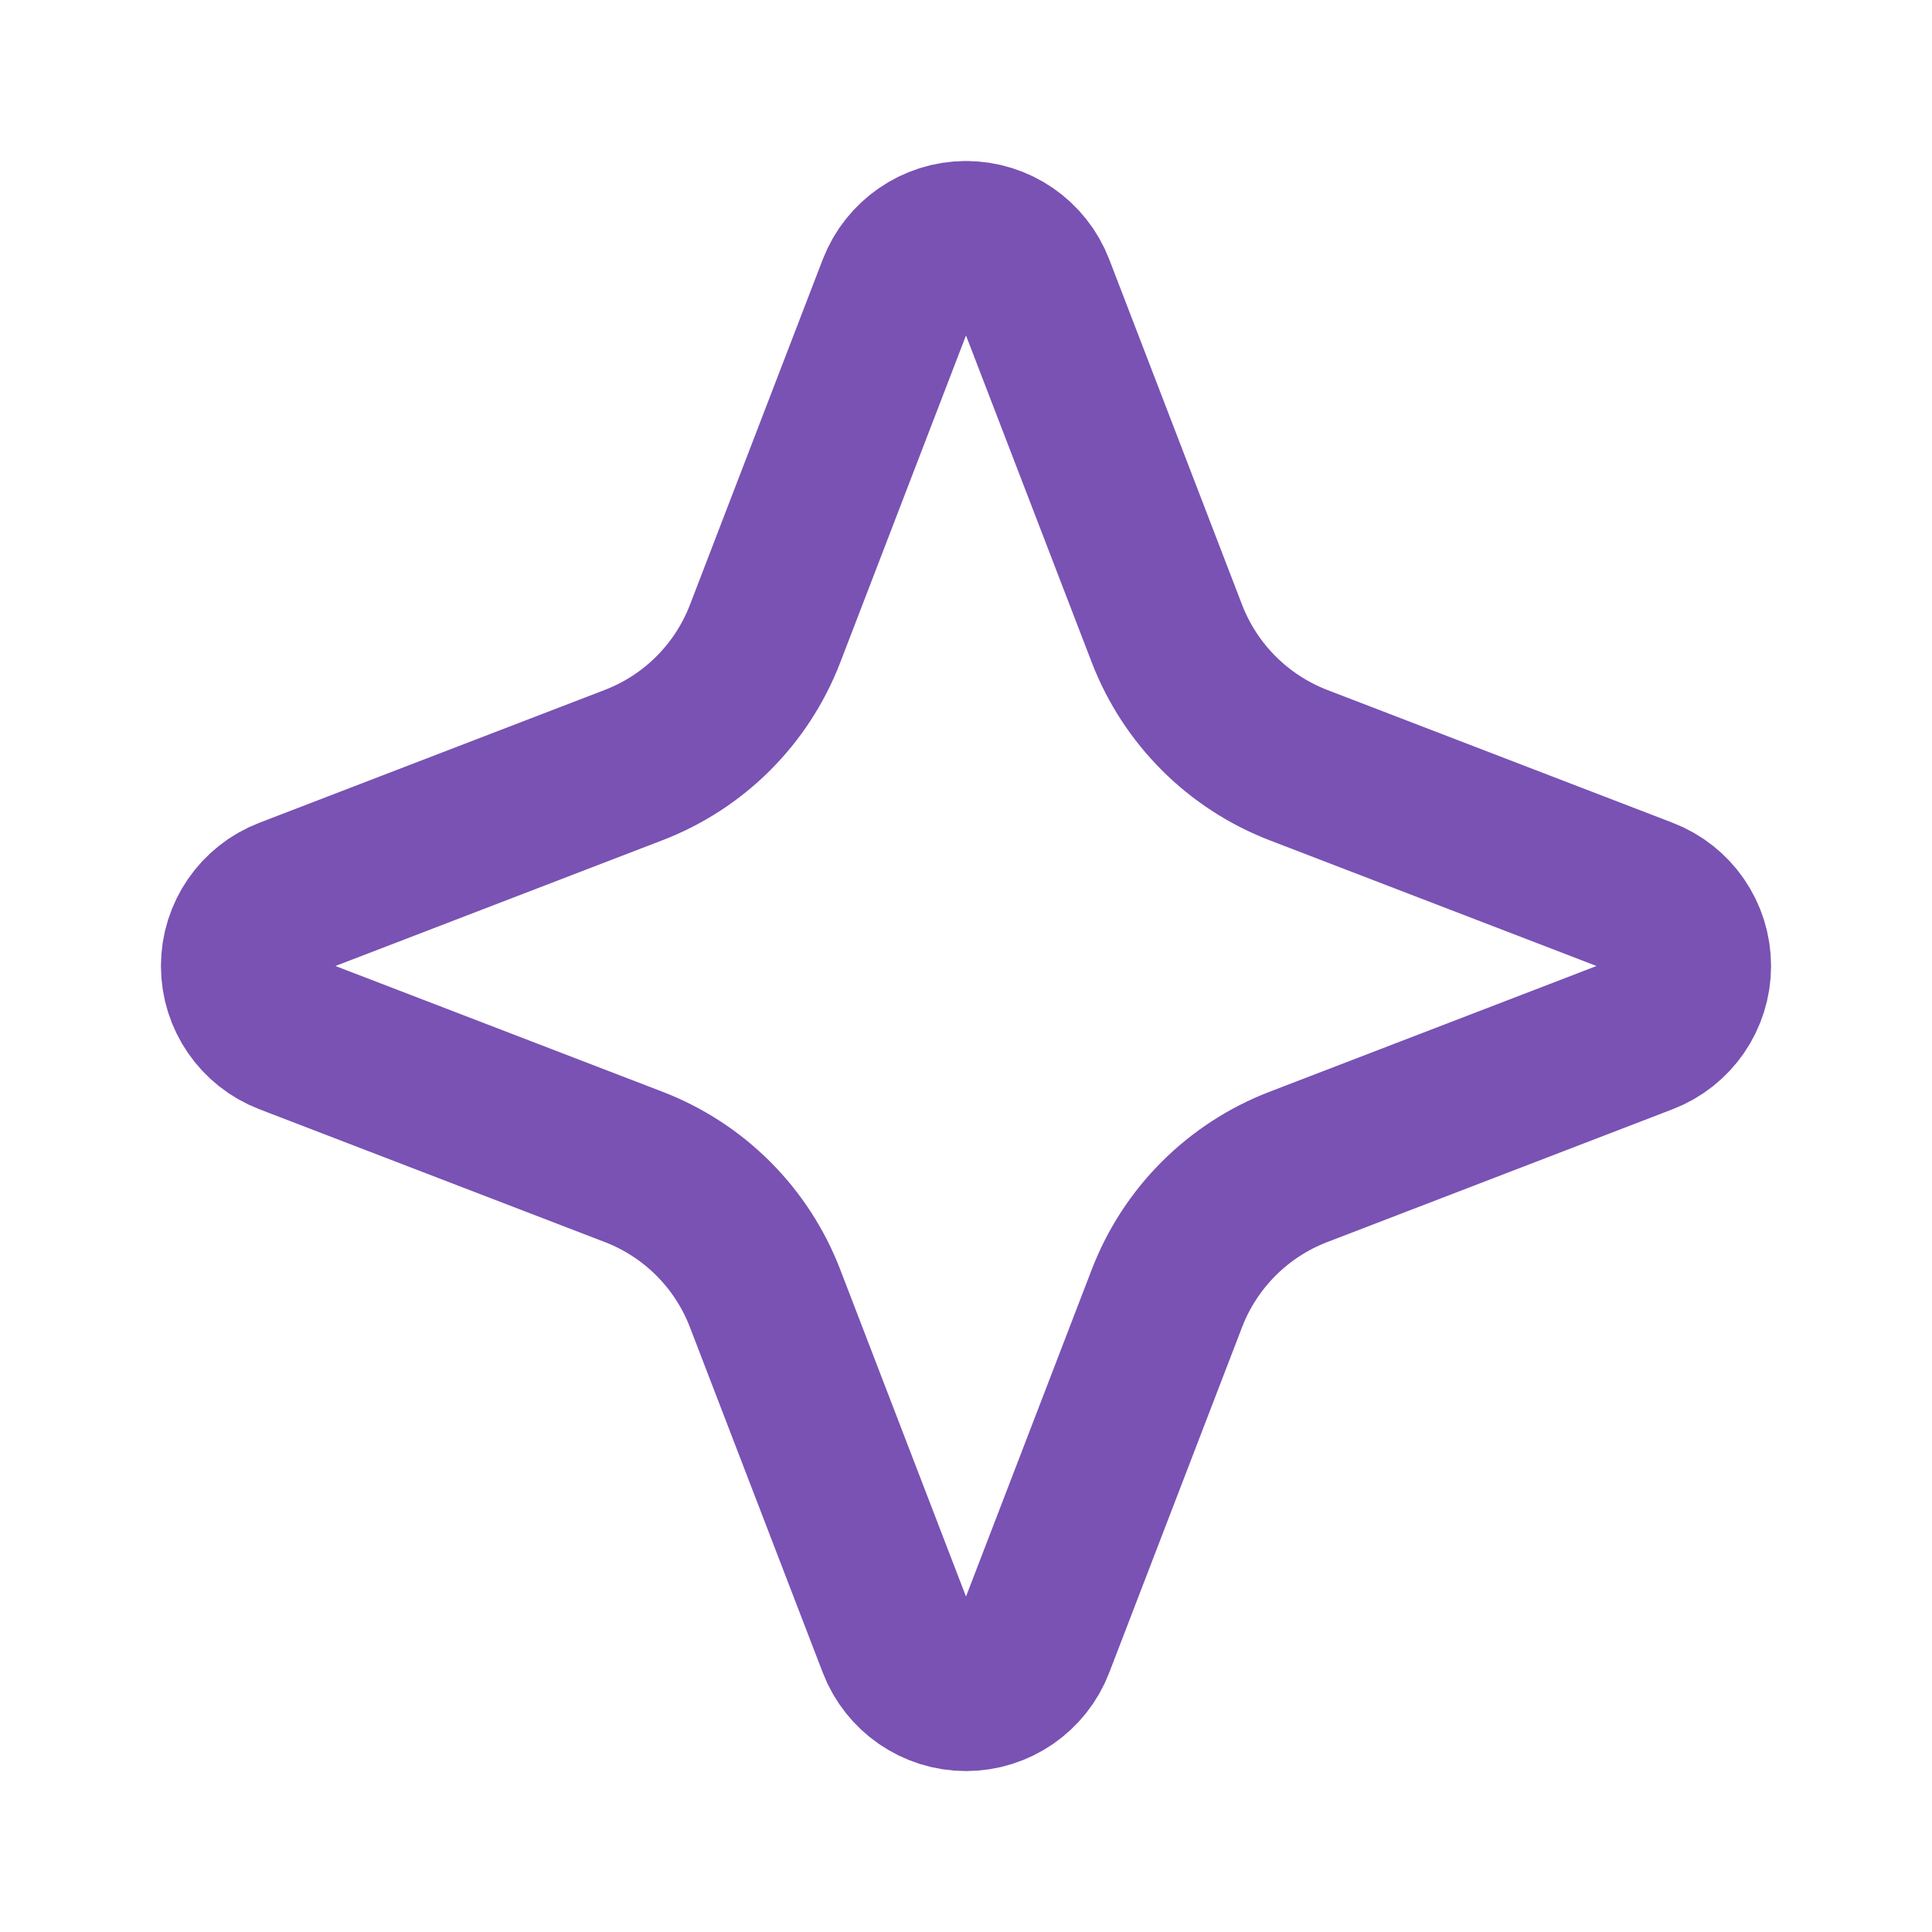
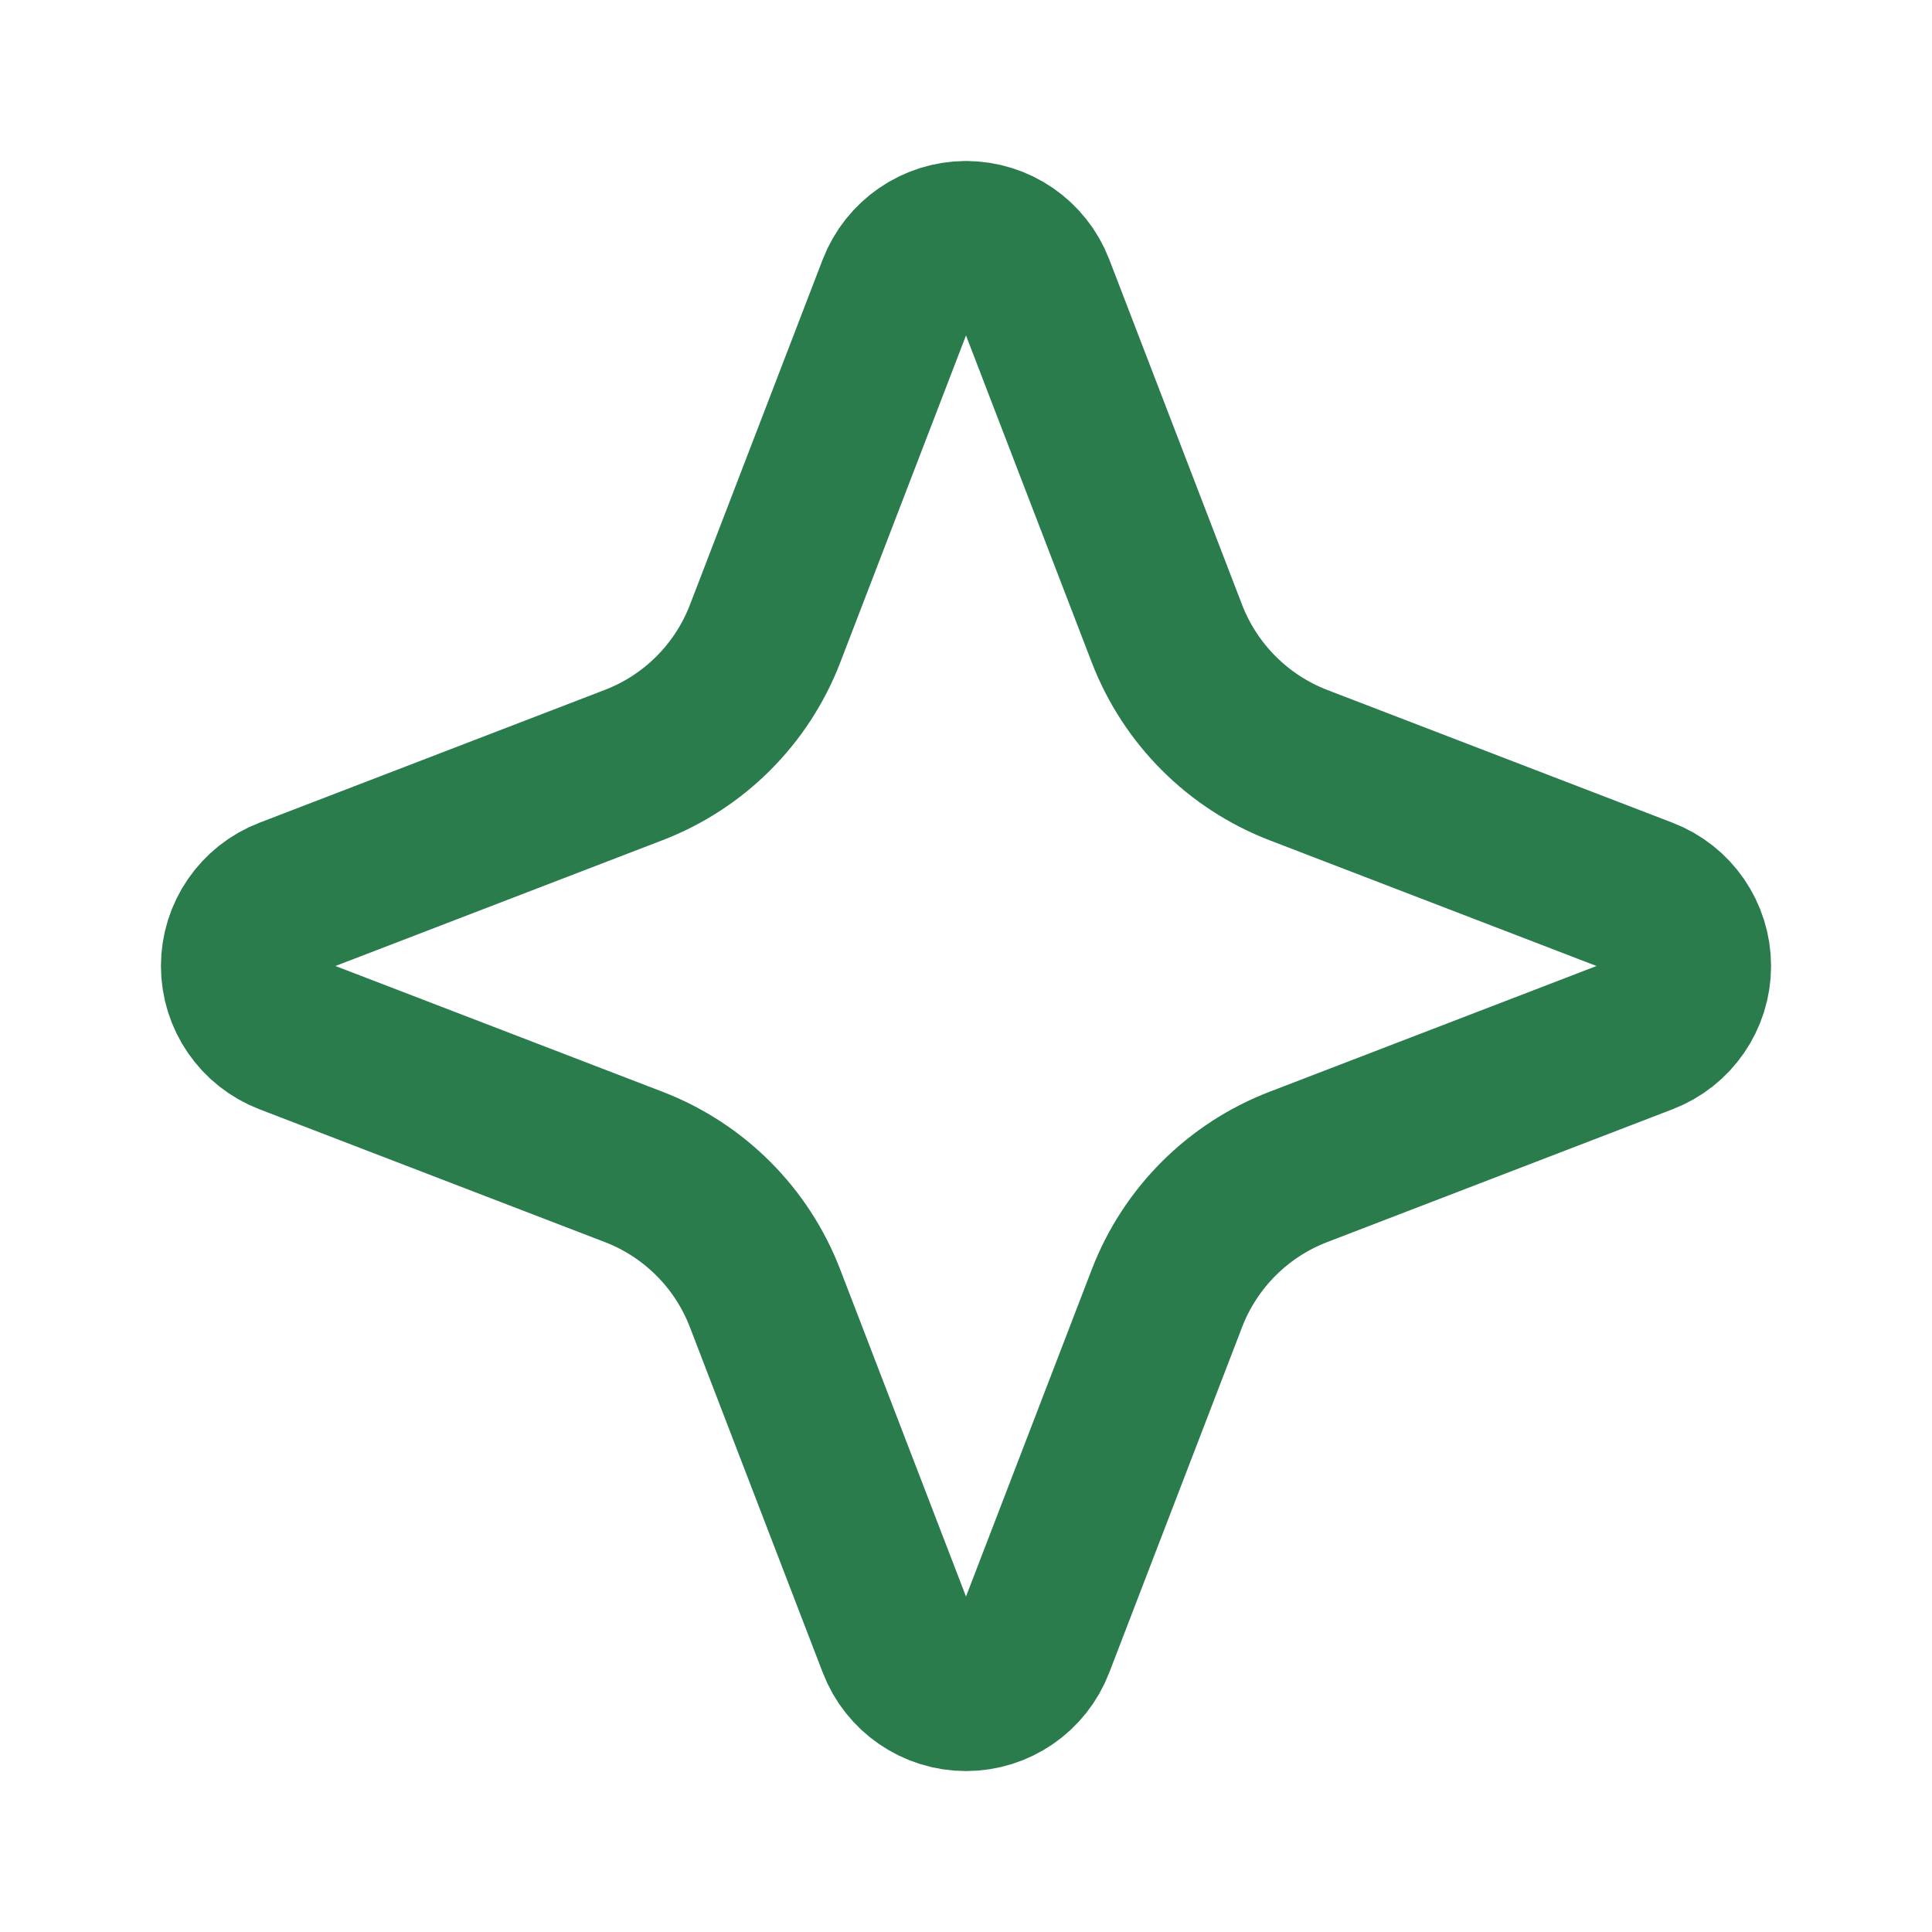
- <svg xmlns="http://www.w3.org/2000/svg" width="16" height="16" viewBox="0 0 16 16" fill="none" stroke="#7952B3" stroke-width="2" stroke-linecap="round" stroke-linejoin="round" role="img" aria-label="AI">
+ <svg xmlns="http://www.w3.org/2000/svg" width="16" height="16" viewBox="0 0 16 16" fill="none" stroke="#2A7C4C" stroke-width="2" stroke-linecap="round" stroke-linejoin="round" role="img" aria-label="AI">
  <g transform="scale(0.6666667)">
    <path d="M12 3c.375 0 .711 .231 .846 .581l1.65 4.29a2.85 2.85 0 0 0 1.632 1.633l4.291 1.65a.906 .906 0 0 1 0 1.692l-4.29 1.65a2.84 2.84 0 0 0 -1.633 1.632l-1.65 4.291a.906 .906 0 0 1 -1.692 0l-1.65 -4.29a2.84 2.84 0 0 0 -1.632 -1.633l-4.291 -1.65a.906 .906 0 0 1 0 -1.692l4.29 -1.65a2.84 2.84 0 0 0 1.633 -1.632l1.65 -4.291a.91 .91 0 0 1 .846 -.581" />
  </g>
</svg>
